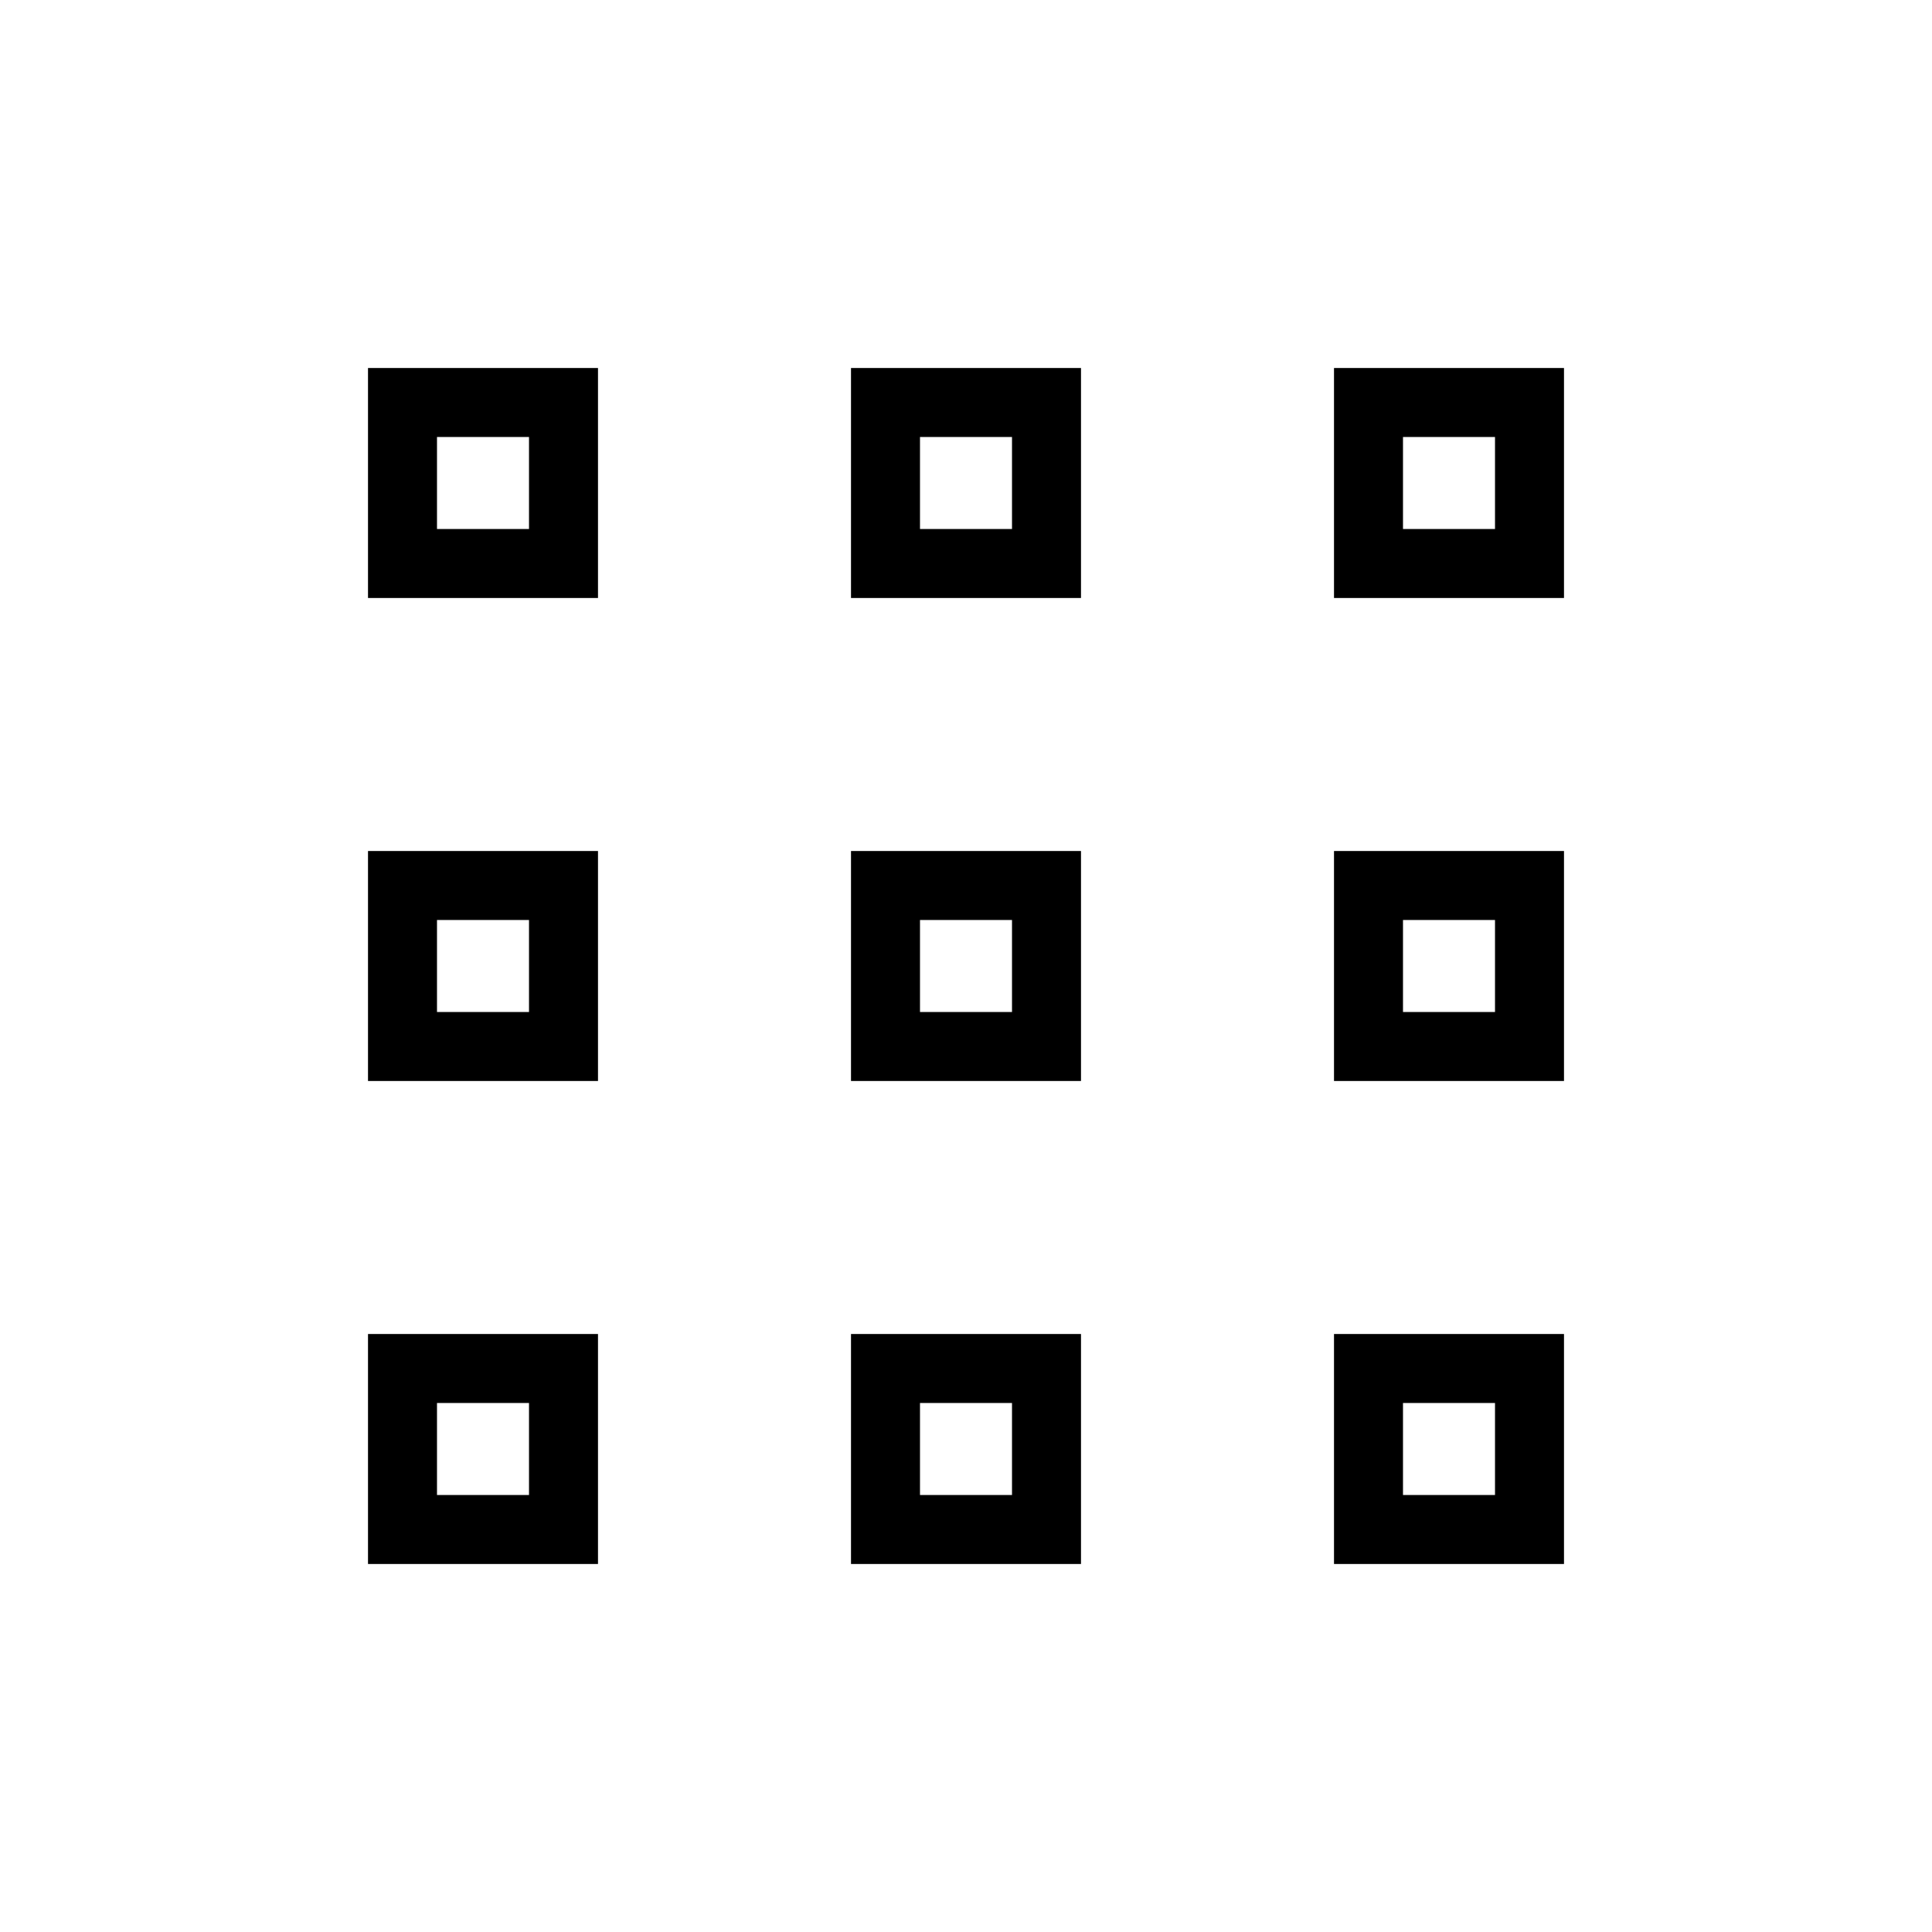
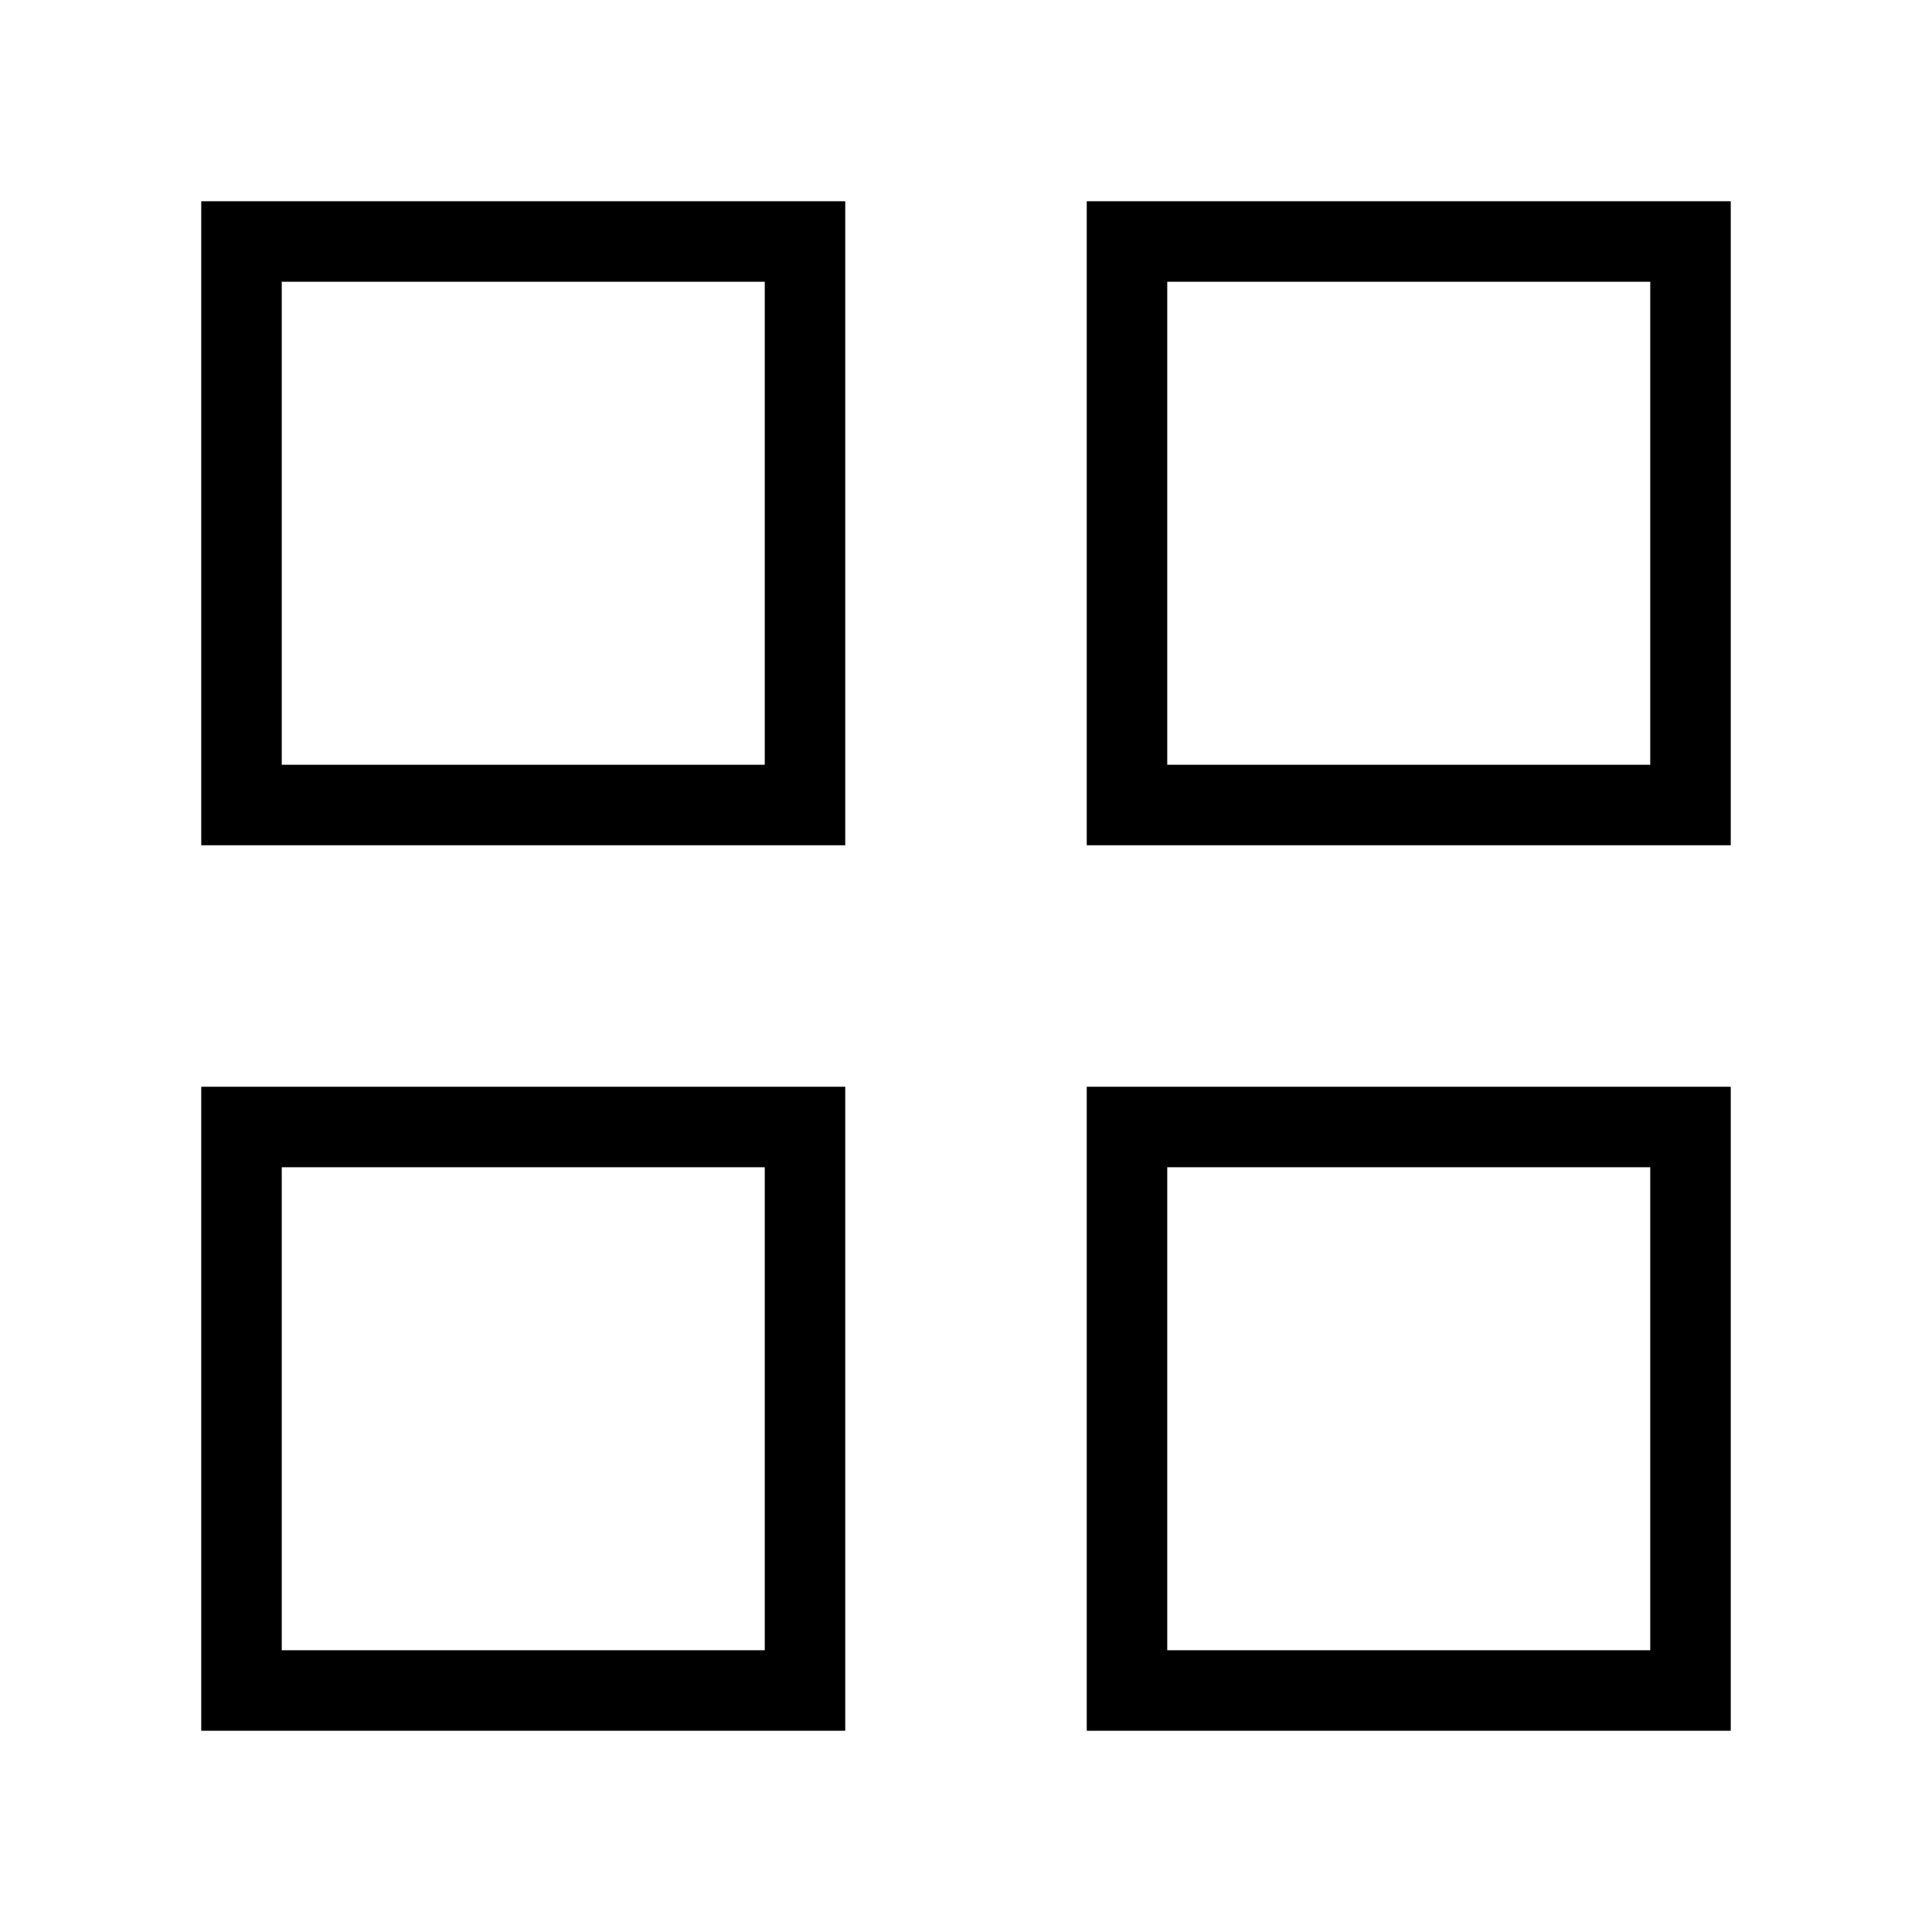
- <svg xmlns="http://www.w3.org/2000/svg" width="56px" height="56px" viewBox="0 0 24 24" aria-labelledby="appsAltIconTitle" stroke="#000000" stroke-width="0.857" stroke-linecap="square" stroke-linejoin="miter" fill="none" color="#000000">
-   <rect x="5" y="5" width="2" height="2" />
-   <rect x="11" y="5" width="2" height="2" />
-   <rect x="17" y="5" width="2" height="2" />
-   <rect x="5" y="11" width="2" height="2" />
-   <rect x="11" y="11" width="2" height="2" />
-   <rect x="17" y="11" width="2" height="2" />
-   <rect x="5" y="17" width="2" height="2" />
-   <rect x="11" y="17" width="2" height="2" />
-   <rect x="17" y="17" width="2" height="2" />
+ <svg xmlns="http://www.w3.org/2000/svg" role="img" width="48px" height="48px" viewBox="0 0 24 24" aria-labelledby="gridLargeIconTitle" stroke="#000000" stroke-width="1" stroke-linecap="square" stroke-linejoin="miter" fill="none" color="#000000">
+   <rect width="7" height="7" x="3" y="3" />
+   <rect width="7" height="7" x="14" y="3" />
+   <rect width="7" height="7" x="3" y="14" />
+   <rect width="7" height="7" x="14" y="14" />
</svg>
